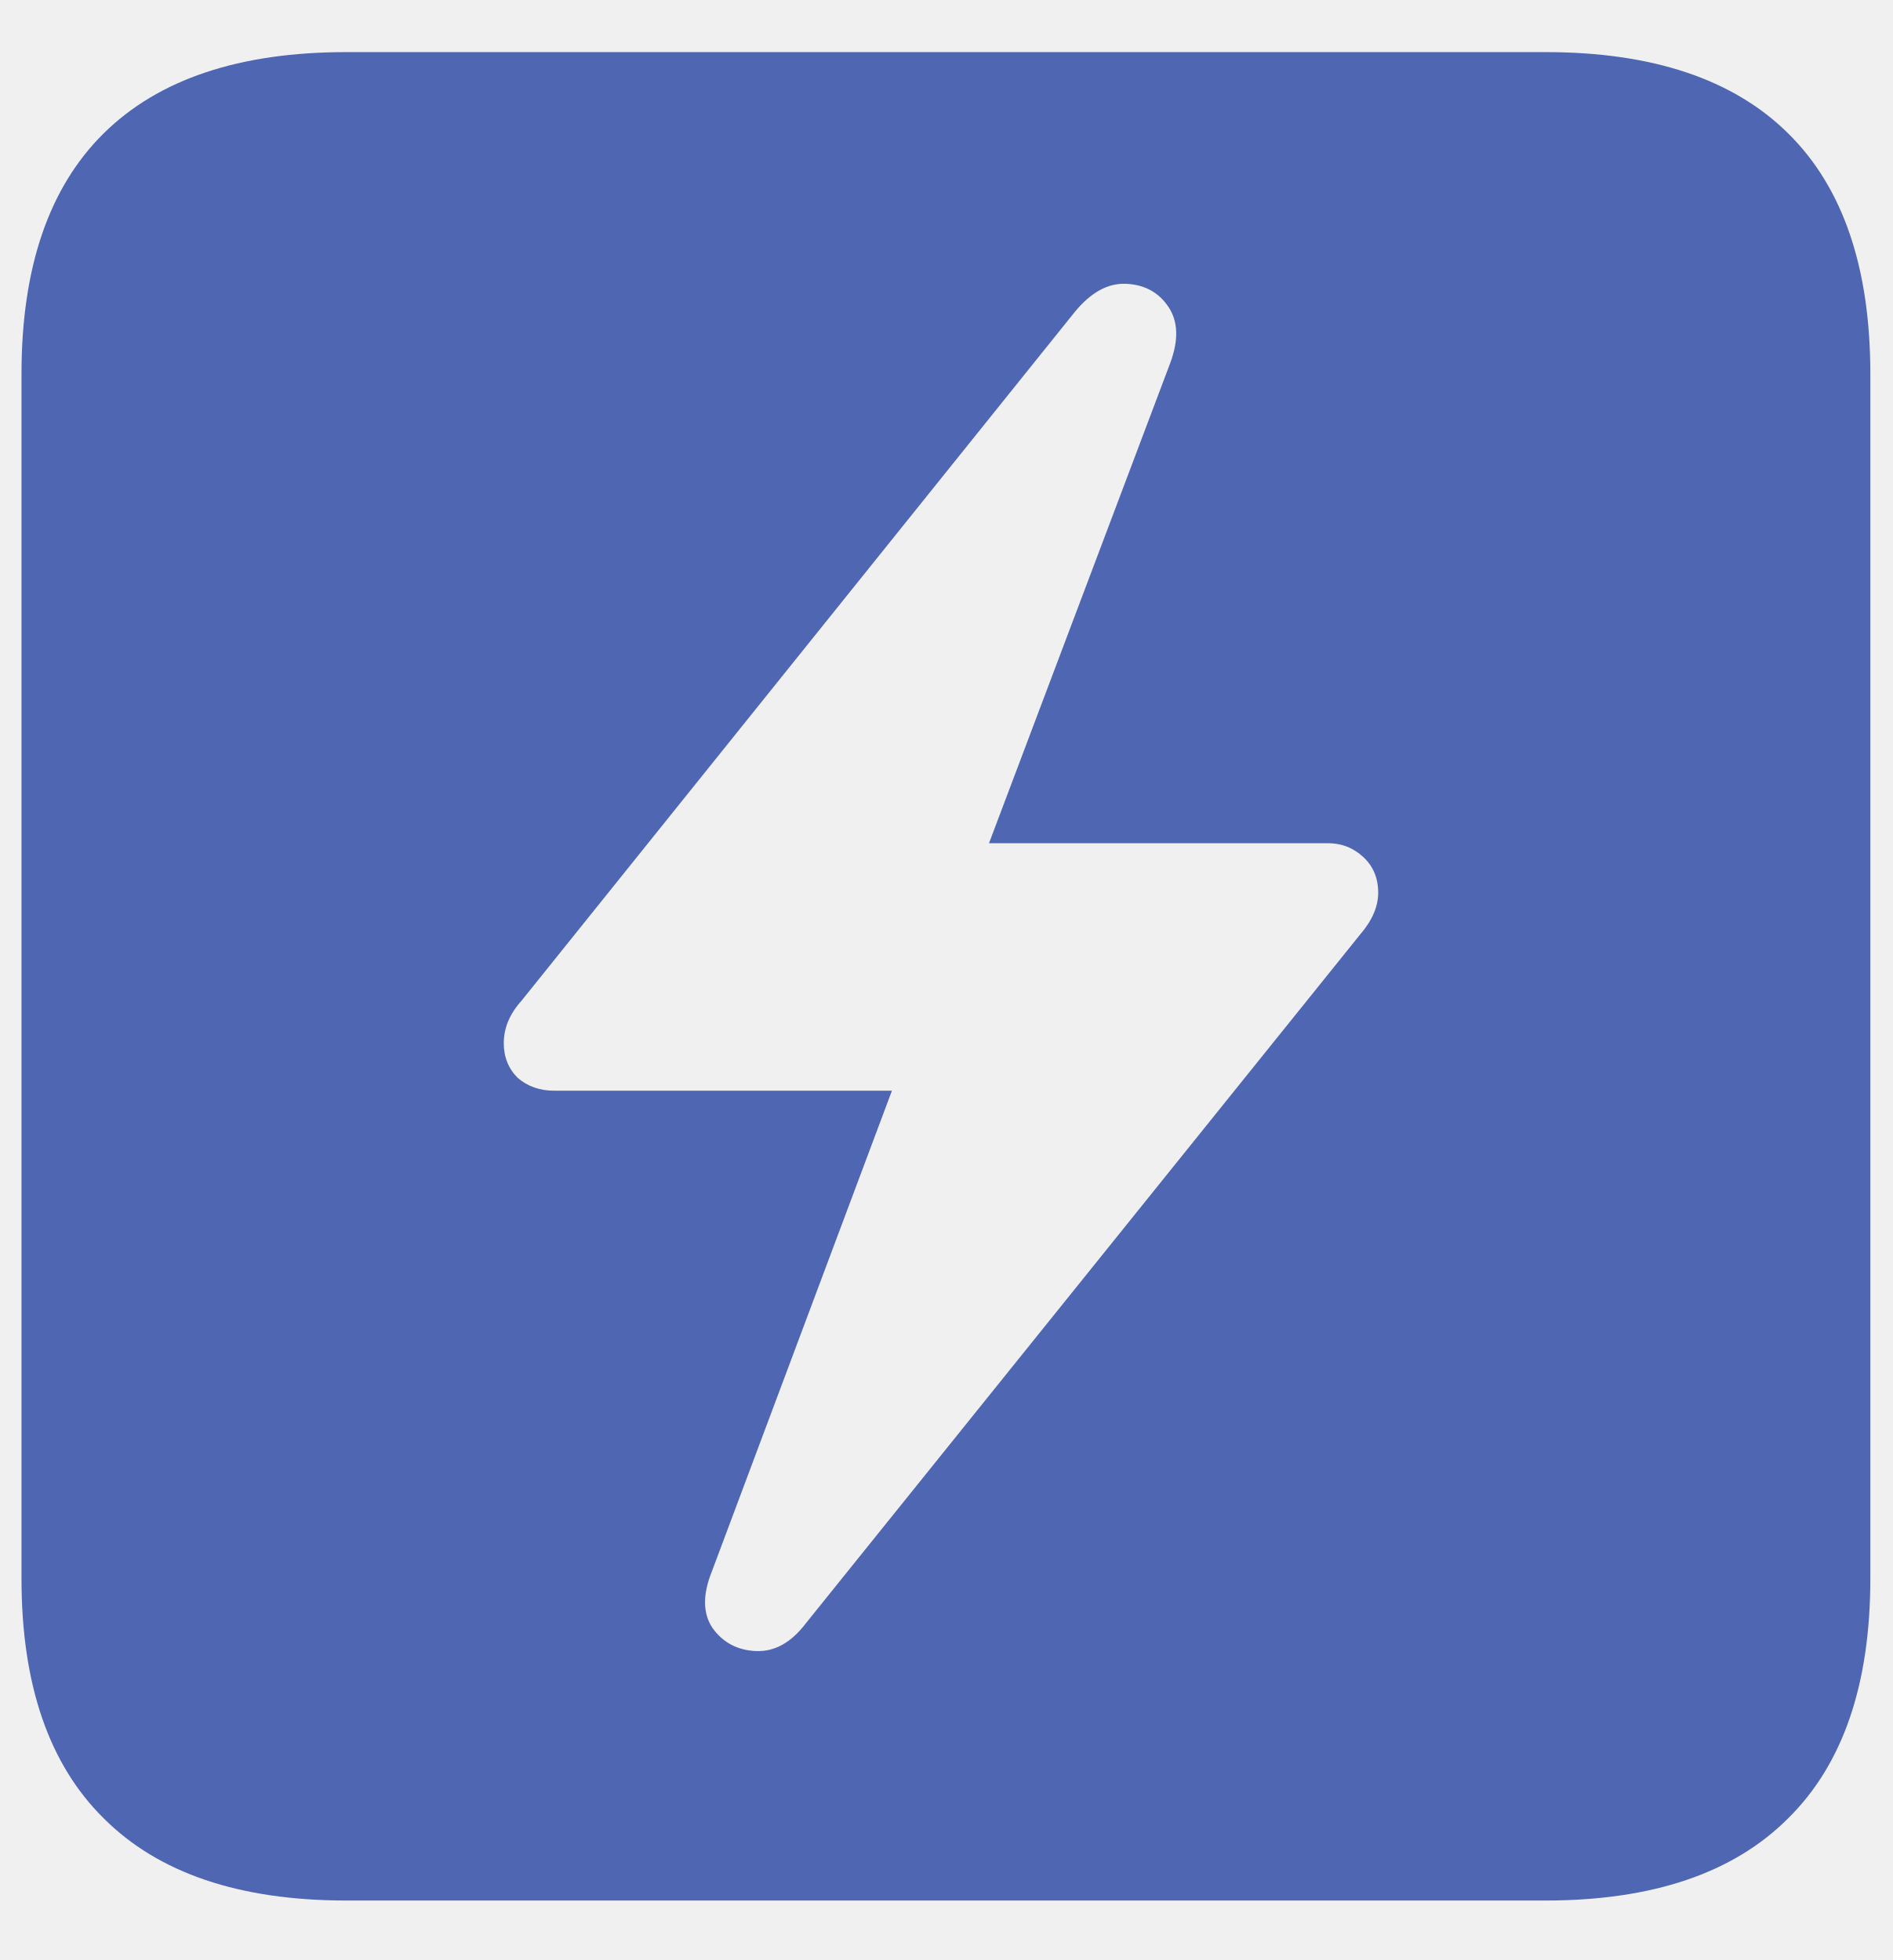
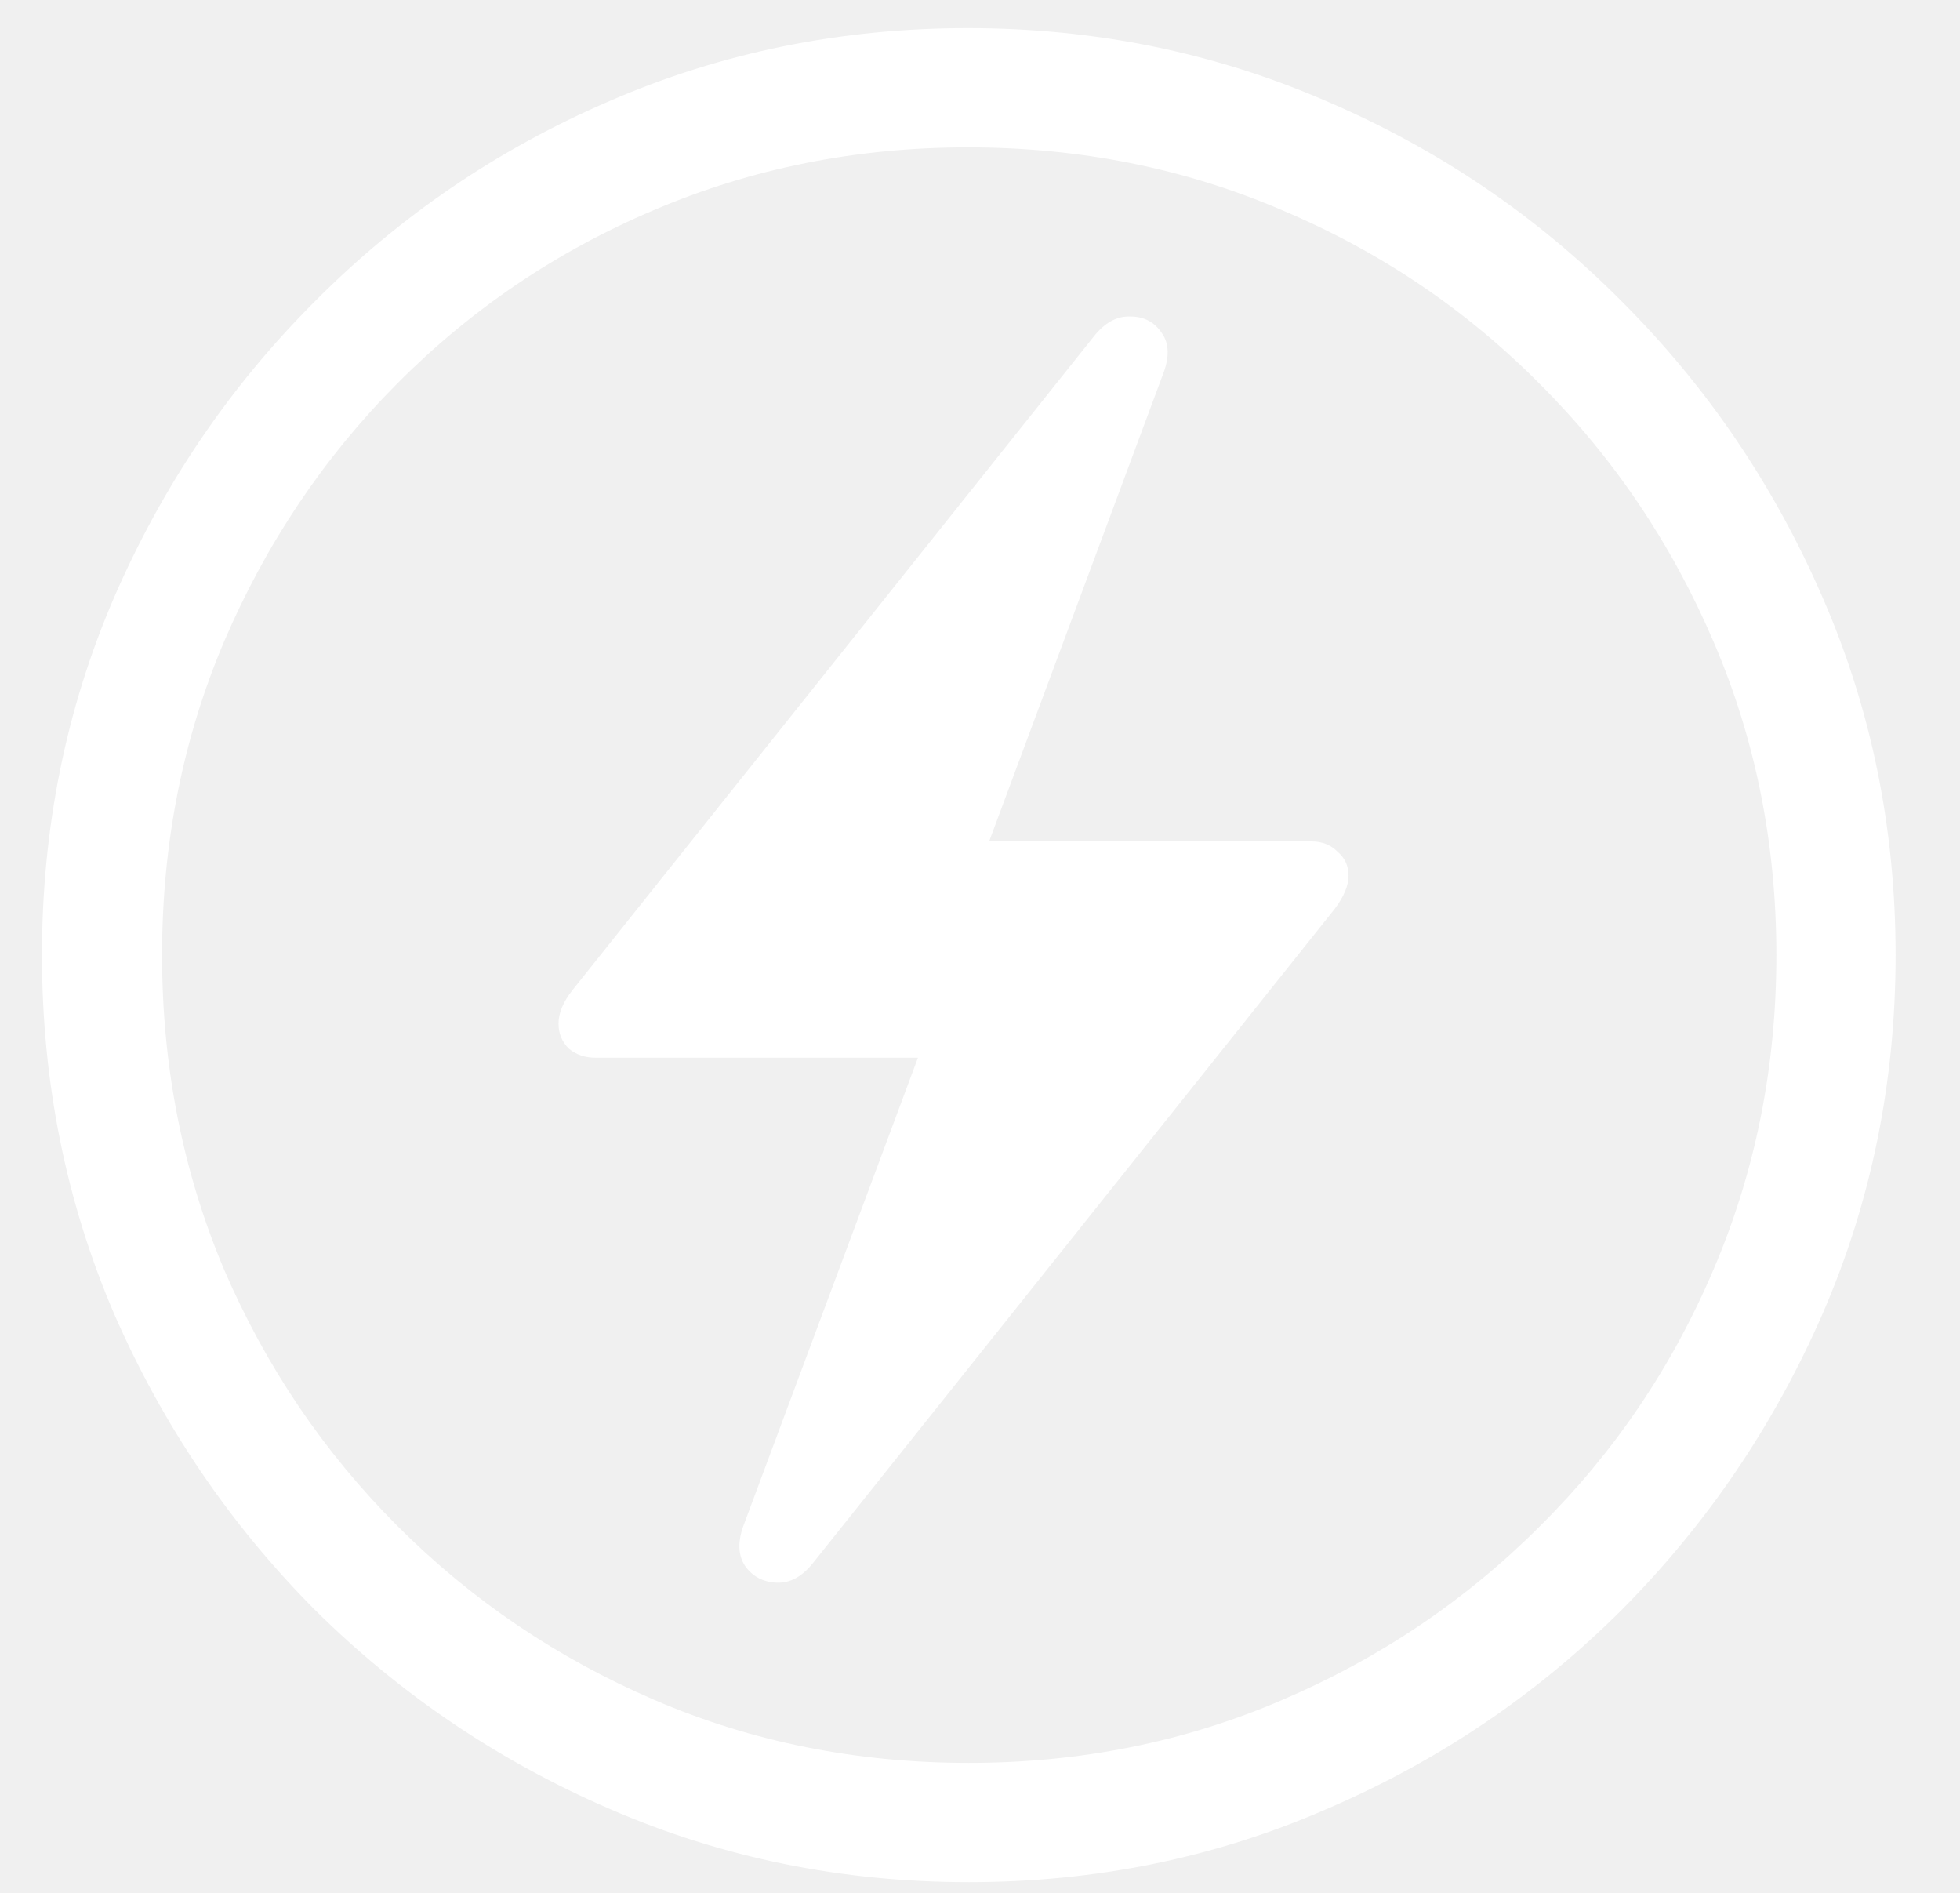
- <svg xmlns="http://www.w3.org/2000/svg" width="28" height="29" viewBox="0 0 28 29" fill="none">
-   <path d="M5.123 28.12H22.862C24.444 28.12 25.641 27.715 26.451 26.904C27.262 26.104 27.667 24.922 27.667 23.359V5.532C27.667 3.96 27.262 2.773 26.451 1.973C25.641 1.172 24.444 0.771 22.862 0.771H5.123C3.541 0.771 2.345 1.172 1.534 1.973C0.724 2.773 0.318 3.96 0.318 5.532V23.359C0.318 24.922 0.724 26.104 1.534 26.904C2.345 27.715 3.541 28.12 5.123 28.12ZM7.452 15.435C7.452 15.21 7.54 15 7.716 14.805L15.904 4.609C16.139 4.326 16.388 4.189 16.651 4.199C16.925 4.209 17.135 4.321 17.281 4.536C17.428 4.751 17.438 5.029 17.311 5.371L14.63 12.476H19.64C19.845 12.476 20.02 12.544 20.167 12.681C20.314 12.817 20.387 12.993 20.387 13.208C20.387 13.413 20.299 13.618 20.123 13.823L11.92 24.019C11.705 24.302 11.461 24.439 11.188 24.429C10.914 24.419 10.699 24.307 10.543 24.092C10.396 23.877 10.392 23.599 10.528 23.257L13.194 16.138H8.199C7.984 16.138 7.804 16.074 7.657 15.947C7.521 15.81 7.452 15.64 7.452 15.435Z" fill="#4F66B3" />
+ <svg xmlns="http://www.w3.org/2000/svg" width="29" height="28" viewBox="0 0 29 28" fill="none">
+   <path d="M14.334 27.842C12.456 27.842 10.688 27.482 9.029 26.762C7.38 26.051 5.921 25.066 4.654 23.809C3.396 22.542 2.408 21.083 1.688 19.434C0.977 17.775 0.621 16.006 0.621 14.129C0.621 12.251 0.977 10.488 1.688 8.838C2.408 7.179 3.396 5.721 4.654 4.463C5.912 3.196 7.366 2.207 9.016 1.496C10.675 0.776 12.443 0.416 14.32 0.416C16.198 0.416 17.966 0.776 19.625 1.496C21.284 2.207 22.742 3.196 24 4.463C25.258 5.721 26.247 7.179 26.967 8.838C27.687 10.488 28.047 12.251 28.047 14.129C28.047 16.006 27.687 17.775 26.967 19.434C26.247 21.083 25.258 22.542 24 23.809C22.742 25.066 21.284 26.051 19.625 26.762C17.975 27.482 16.212 27.842 14.334 27.842ZM14.334 26.078C15.984 26.078 17.529 25.768 18.969 25.148C20.418 24.529 21.689 23.672 22.783 22.578C23.886 21.484 24.743 20.217 25.354 18.777C25.973 17.328 26.283 15.779 26.283 14.129C26.283 12.479 25.973 10.934 25.354 9.494C24.734 8.045 23.877 6.773 22.783 5.68C21.689 4.577 20.418 3.72 18.969 3.109C17.529 2.49 15.979 2.18 14.32 2.18C12.671 2.18 11.121 2.49 9.672 3.109C8.232 3.72 6.965 4.577 5.871 5.68C4.786 6.773 3.934 8.045 3.314 9.494C2.704 10.934 2.398 12.479 2.398 14.129C2.398 15.779 2.704 17.328 3.314 18.777C3.934 20.217 4.791 21.484 5.885 22.578C6.979 23.672 8.245 24.529 9.686 25.148C11.126 25.768 12.675 26.078 14.334 26.078ZM8.264 15.141C8.264 14.986 8.332 14.822 8.469 14.648L16.18 4.982C16.344 4.773 16.526 4.673 16.727 4.682C16.927 4.682 17.082 4.764 17.191 4.928C17.301 5.083 17.305 5.288 17.205 5.543L14.635 12.447H19.406C19.561 12.447 19.689 12.497 19.789 12.598C19.898 12.689 19.953 12.807 19.953 12.953C19.953 13.099 19.885 13.263 19.748 13.445L12.037 23.111C11.873 23.321 11.691 23.421 11.49 23.412C11.29 23.403 11.135 23.321 11.025 23.166C10.916 23.002 10.912 22.792 11.012 22.537L13.582 15.646H8.811C8.656 15.646 8.523 15.601 8.414 15.51C8.314 15.409 8.264 15.287 8.264 15.141Z" fill="white" />
</svg>
